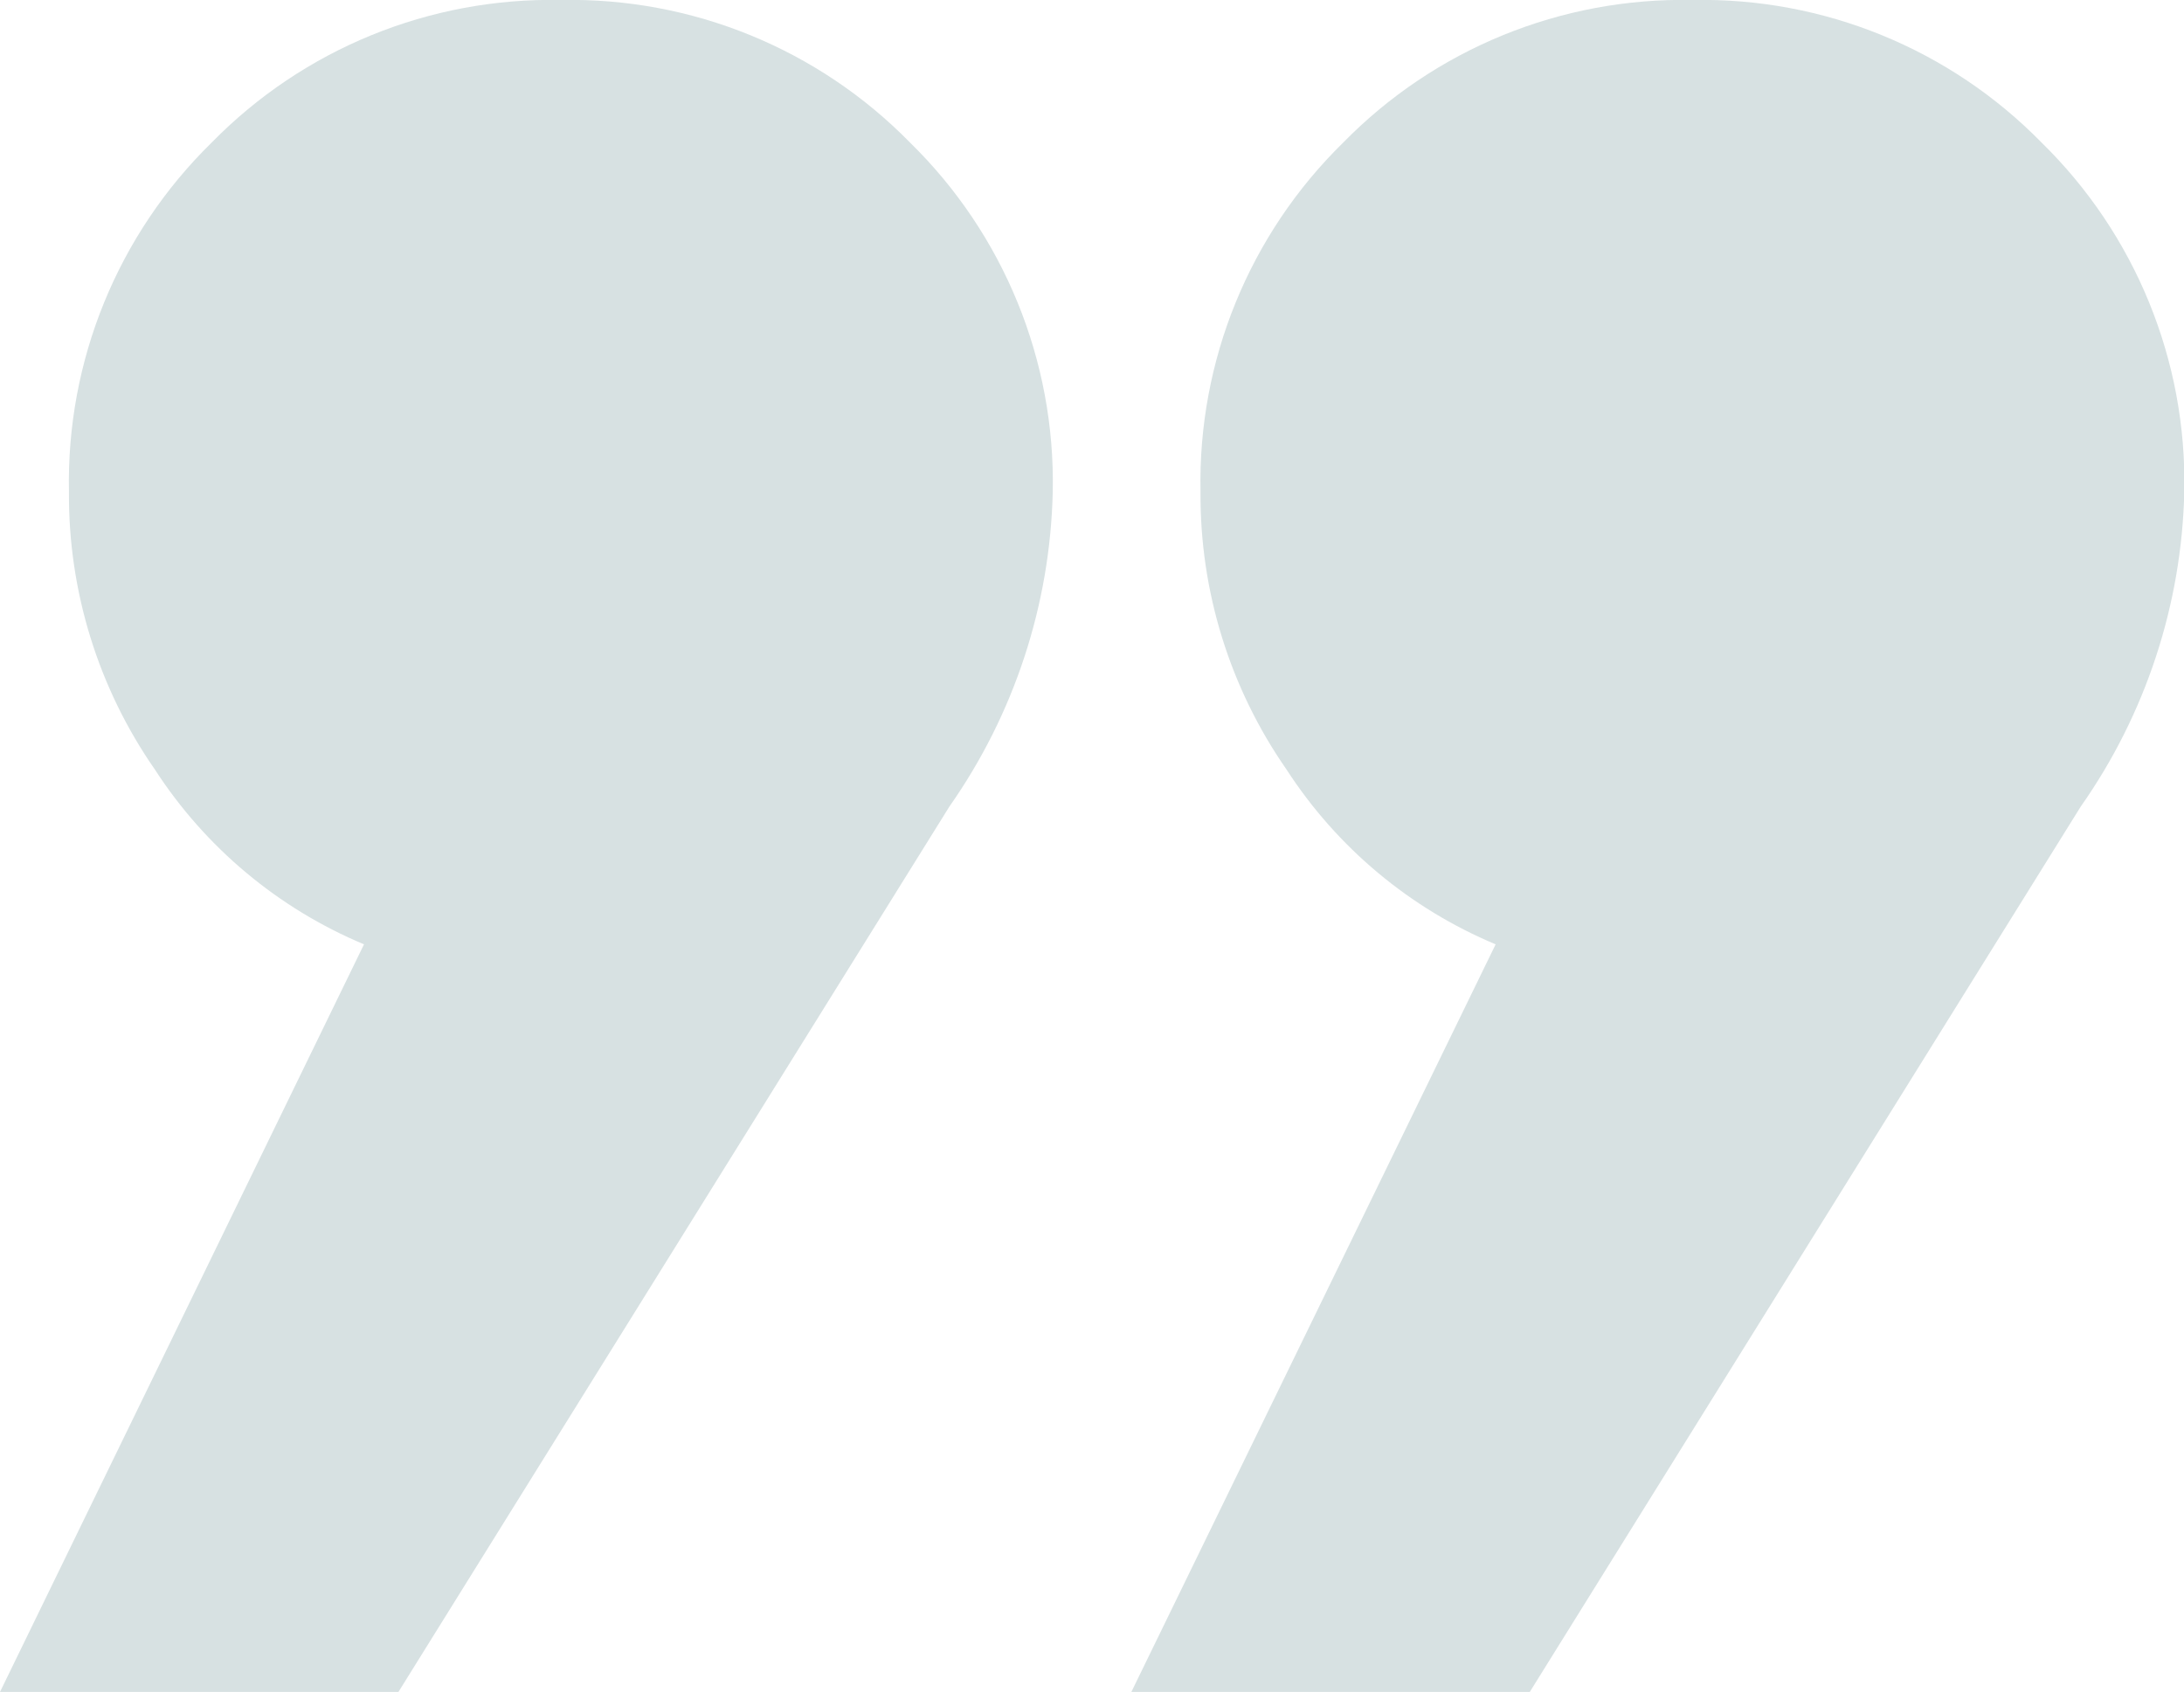
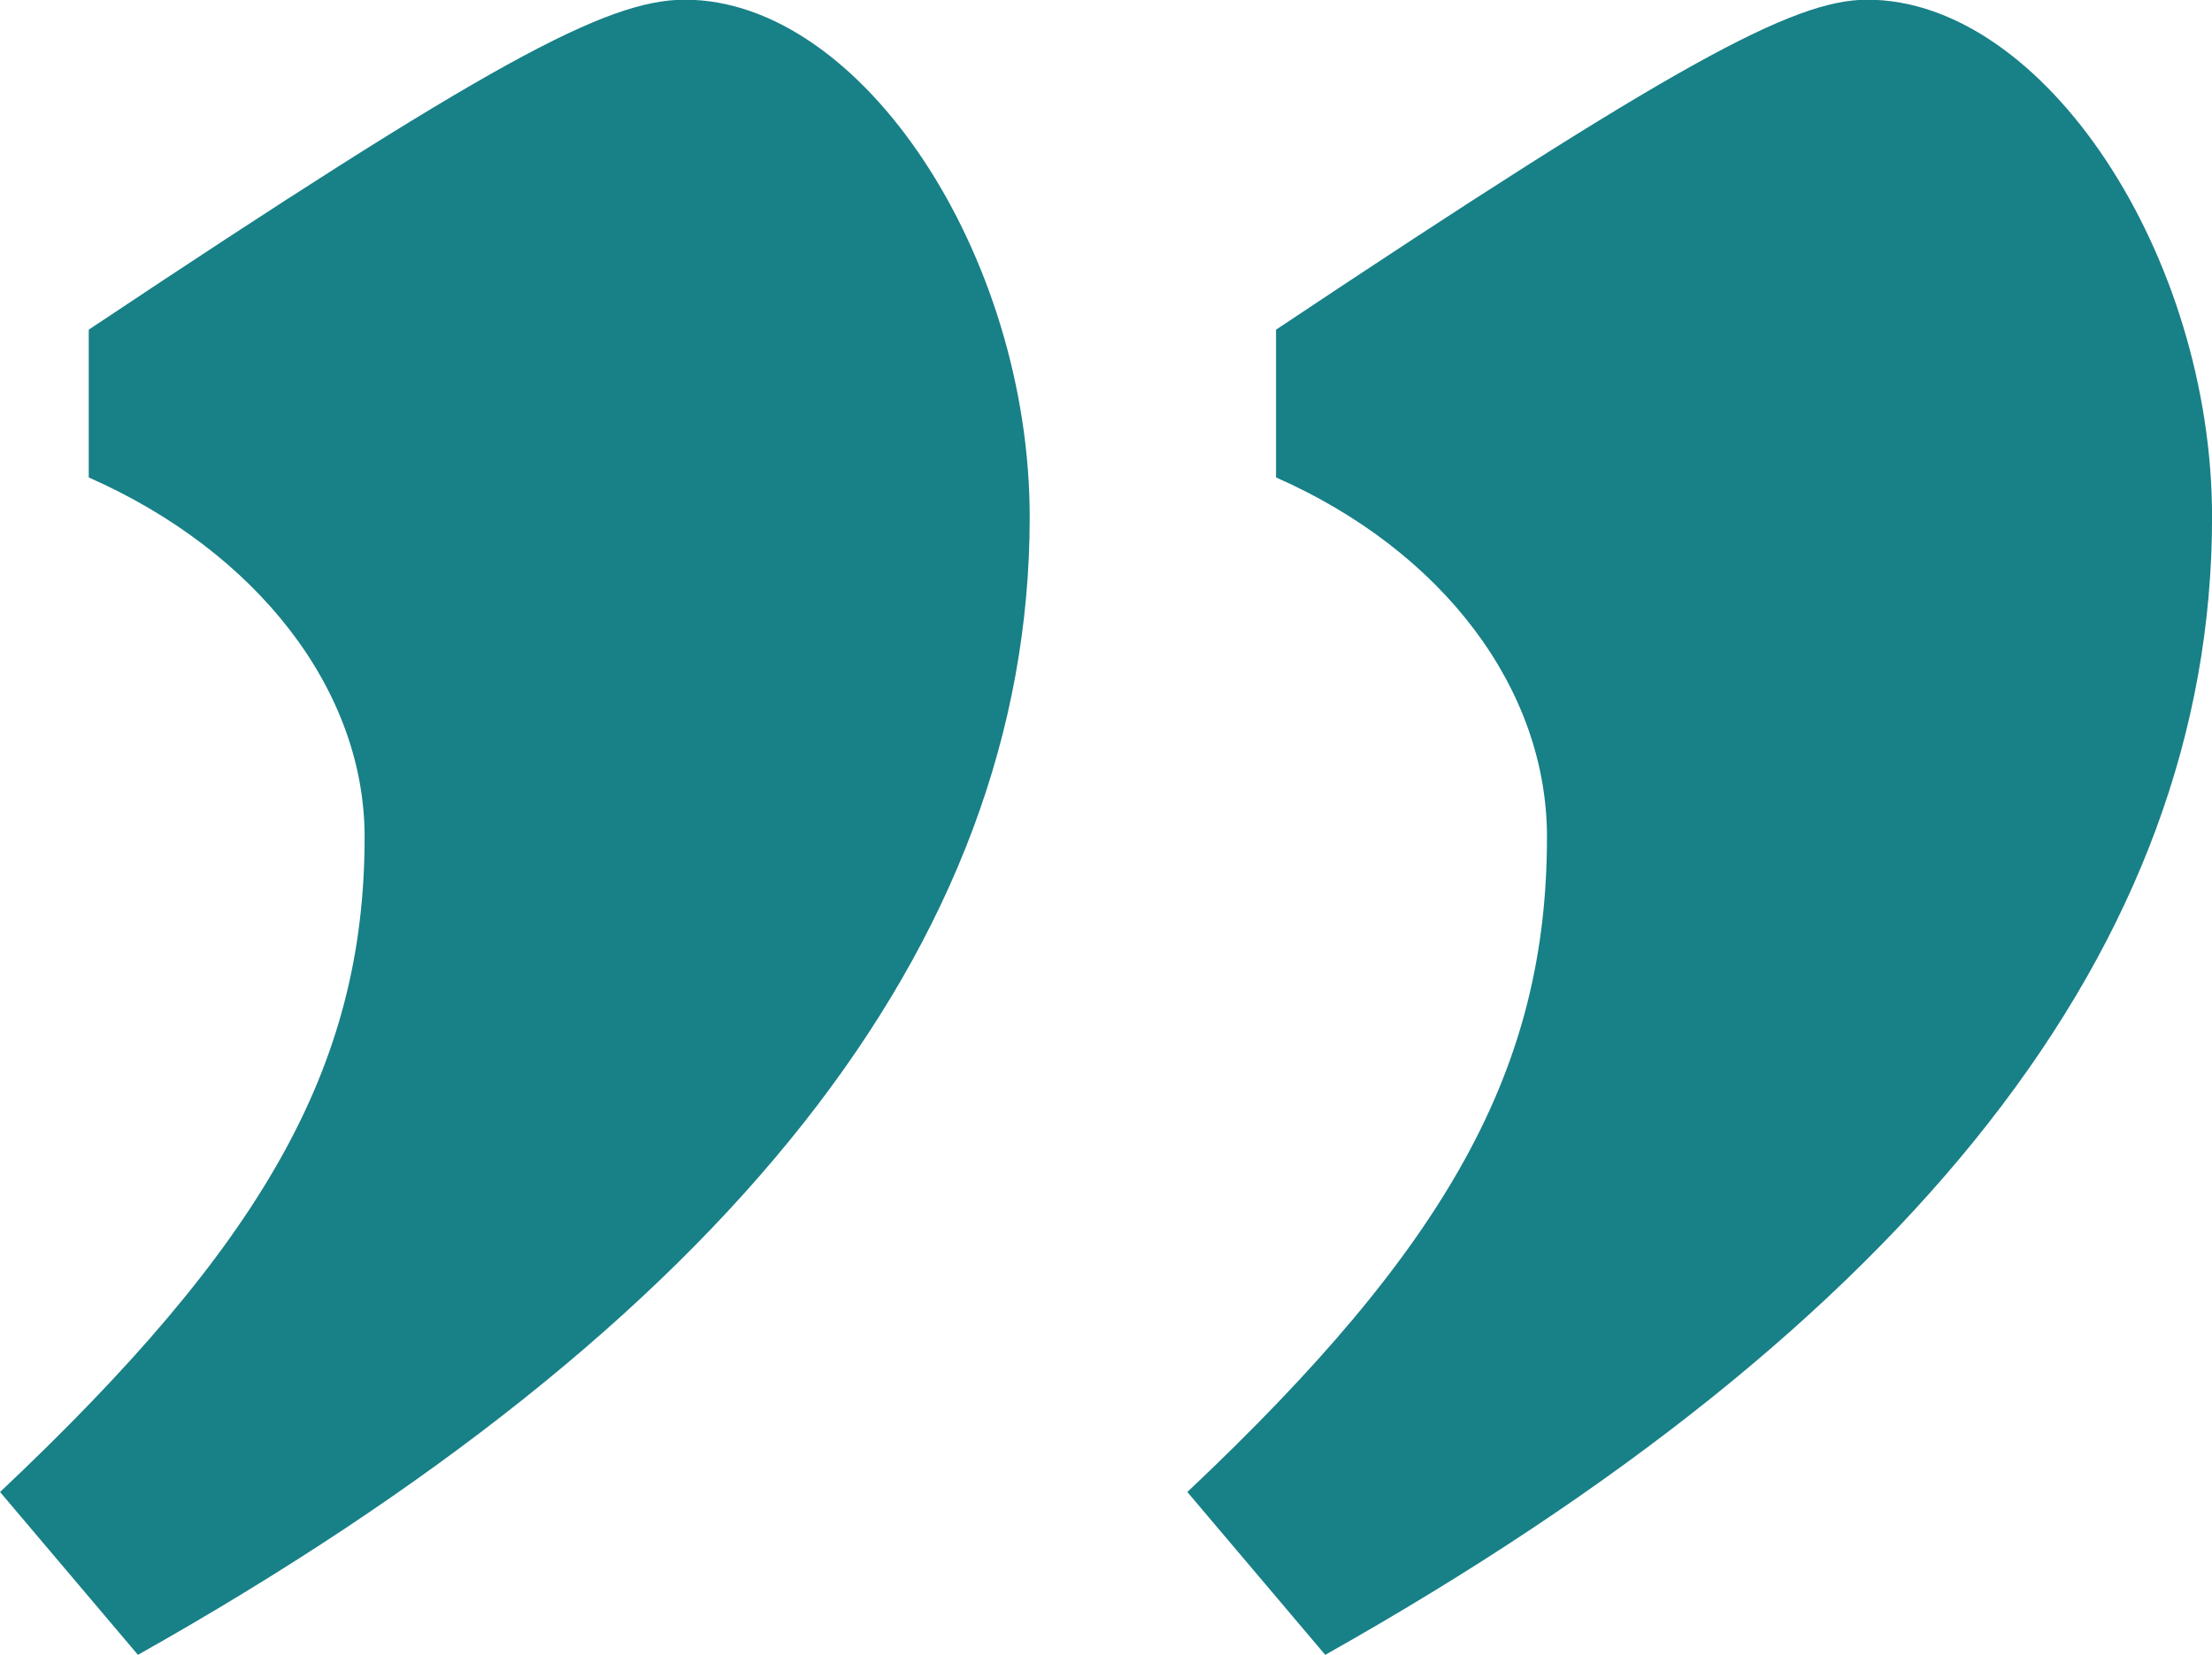
- <svg xmlns="http://www.w3.org/2000/svg" width="22.644" height="17.544" viewBox="0 0 22.644 17.544">
-   <path id="Path_2167" data-name="Path 2167" d="M12.036-28.458l-5.712,9.18H2.193L5.967-27.03A4.781,4.781,0,0,1,3.8-28.841a4.98,4.98,0,0,1-.892-2.881,4.925,4.925,0,0,1,1.479-3.621,4.925,4.925,0,0,1,3.621-1.479,4.925,4.925,0,0,1,3.621,1.479,4.925,4.925,0,0,1,1.479,3.621A5.912,5.912,0,0,1,12.036-28.458Zm11.73,0-5.712,9.18H13.923L17.7-27.03a4.781,4.781,0,0,1-2.167-1.811,4.98,4.98,0,0,1-.893-2.881,4.925,4.925,0,0,1,1.479-3.621,4.925,4.925,0,0,1,3.621-1.479,4.925,4.925,0,0,1,3.621,1.479,4.925,4.925,0,0,1,1.479,3.621A5.912,5.912,0,0,1,23.766-28.458Z" transform="translate(-2.193 36.822)" fill="#d7e1e2" />
+ <svg xmlns="http://www.w3.org/2000/svg" width="35.471" height="26.544" viewBox="0 0 35.471 26.544">
+   <path id="Path_6195" data-name="Path 6195" d="M23.779-34.523C33.18-39.816,38-45.9,38-52.772c0-4.187-2.686-8.3-5.53-8.3-1.185,0-3.081,1.027-9.48,5.293v2.37c2.686,1.185,4.345,3.4,4.345,5.767,0,3.713-1.58,6.557-5.767,10.507Zm-19.039,0c9.4-5.293,14.3-11.376,14.3-18.249,0-4.187-2.686-8.3-5.53-8.3-1.264,0-3.16,1.027-9.559,5.293v2.37c2.686,1.185,4.424,3.4,4.424,5.767,0,3.713-1.659,6.557-5.846,10.507Z" transform="translate(-2.528 61.067)" fill="#188087" />
</svg>
